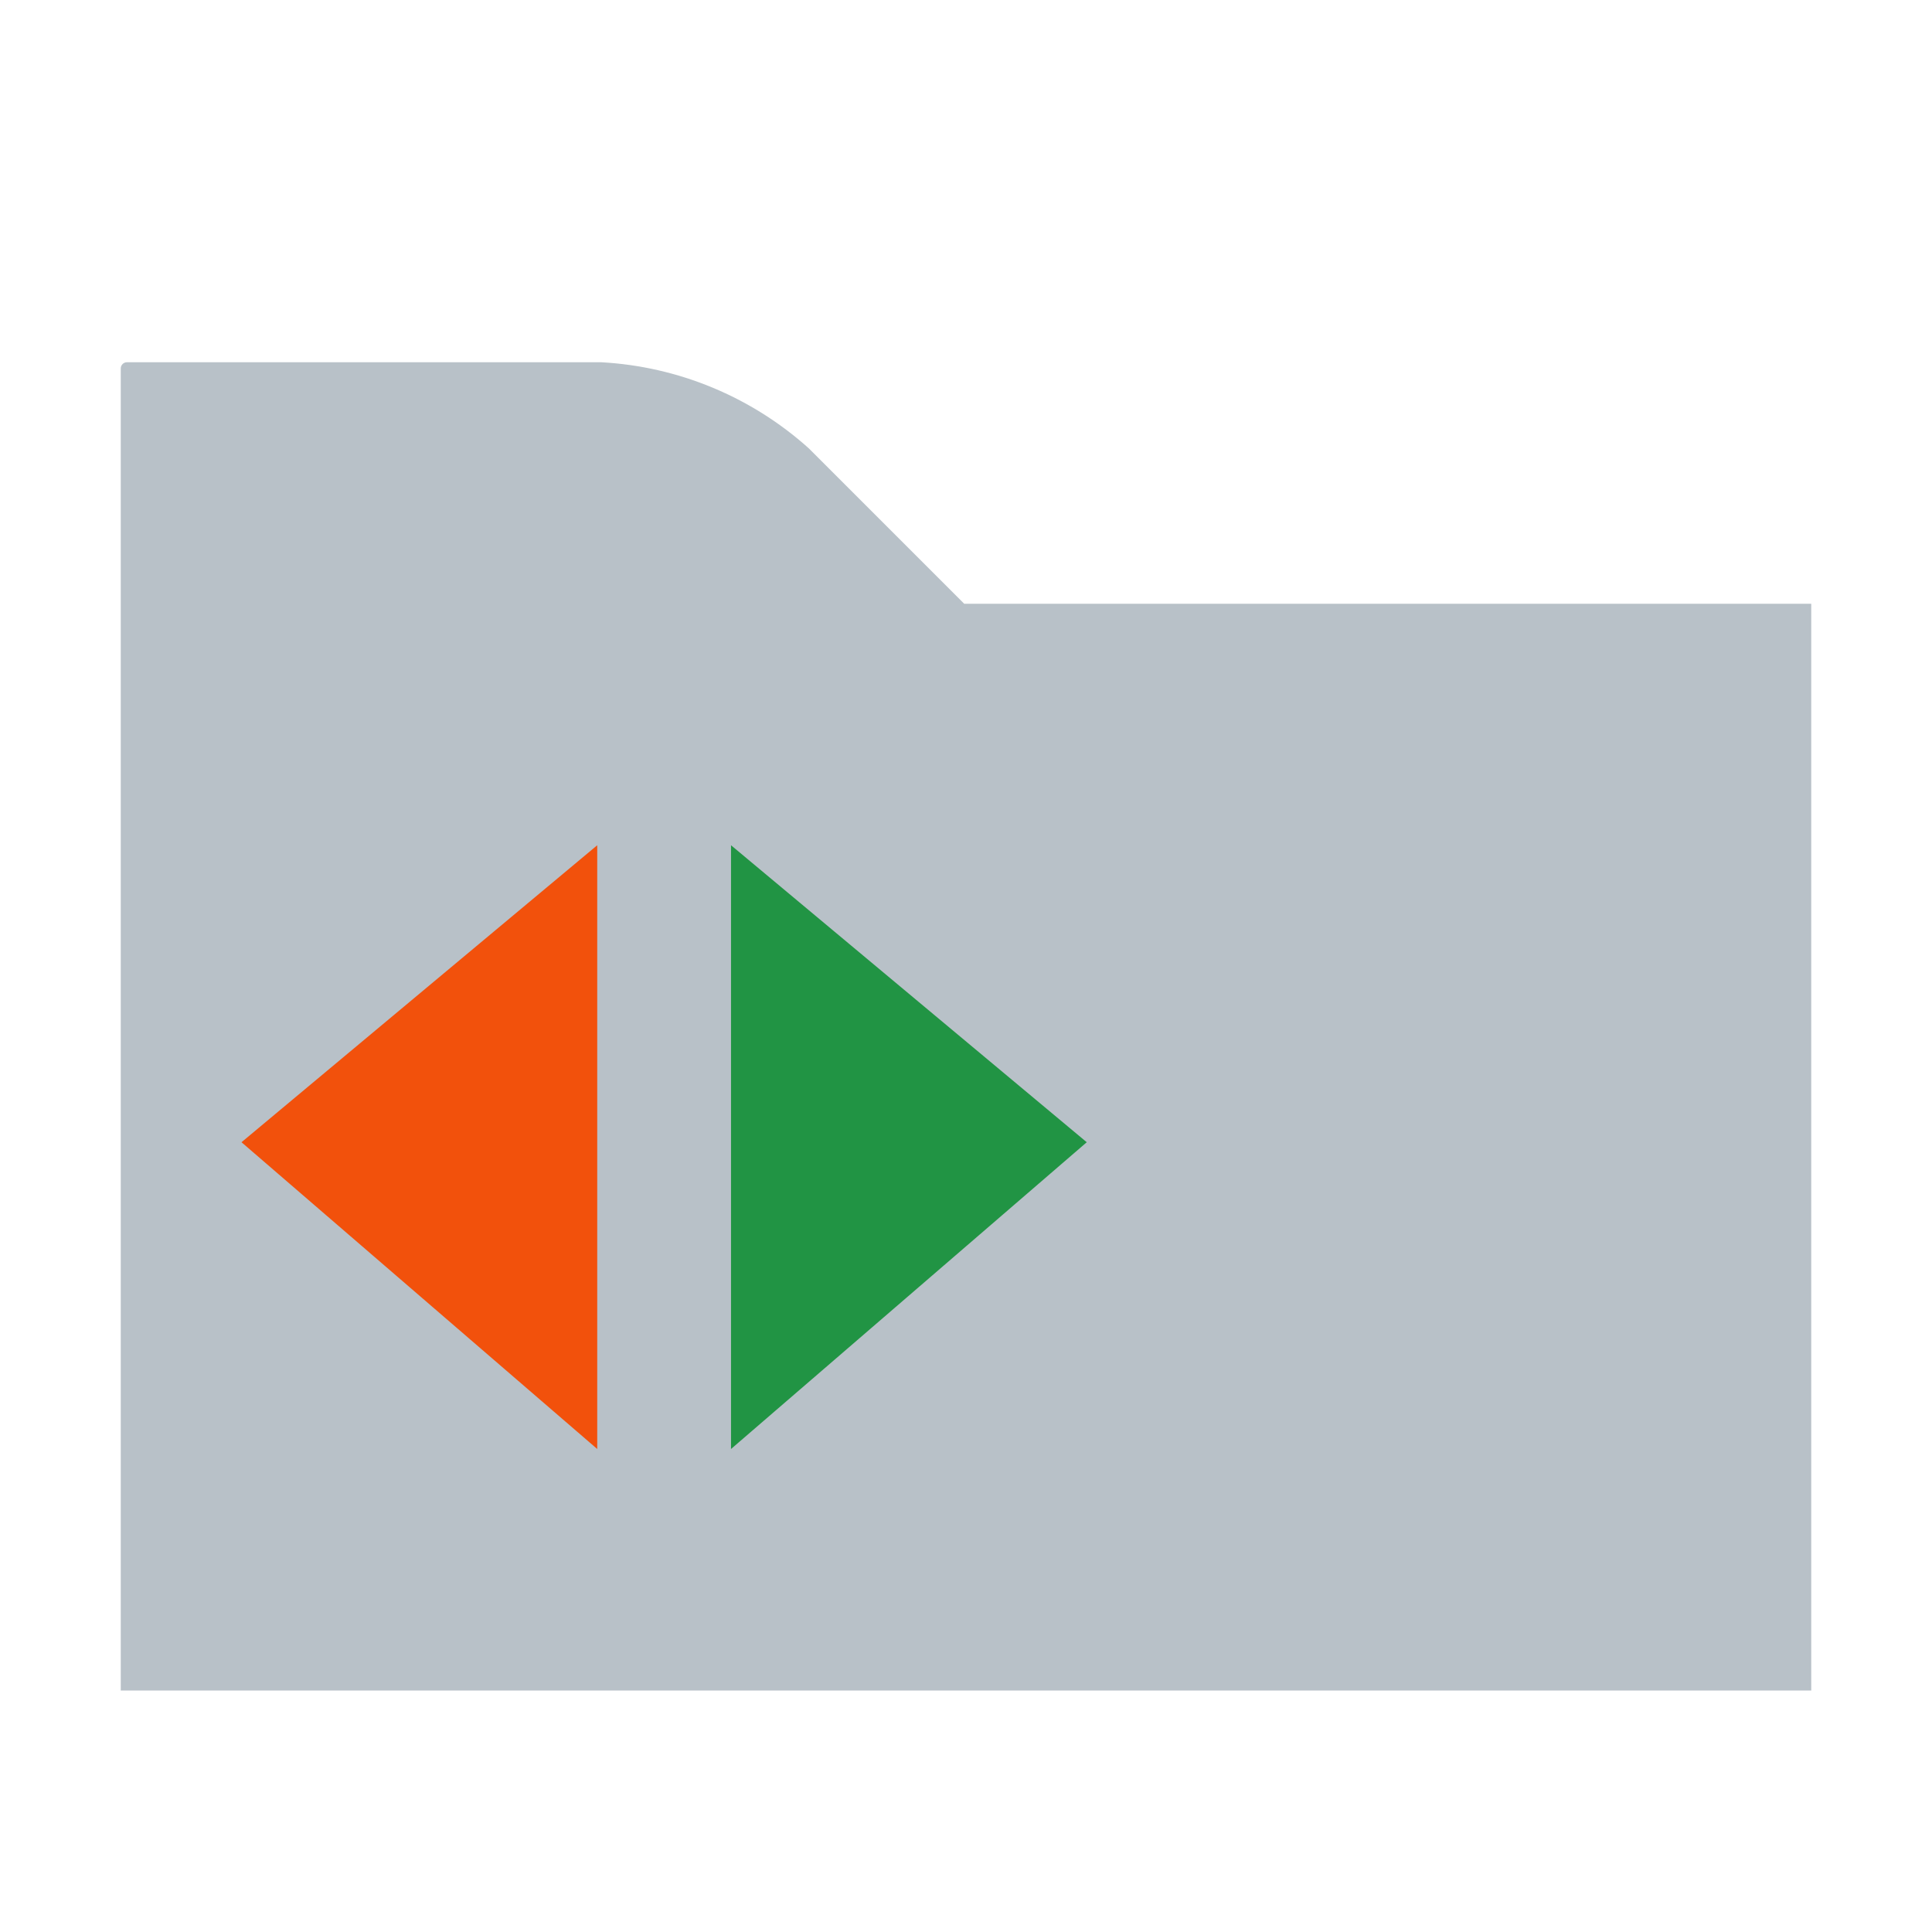
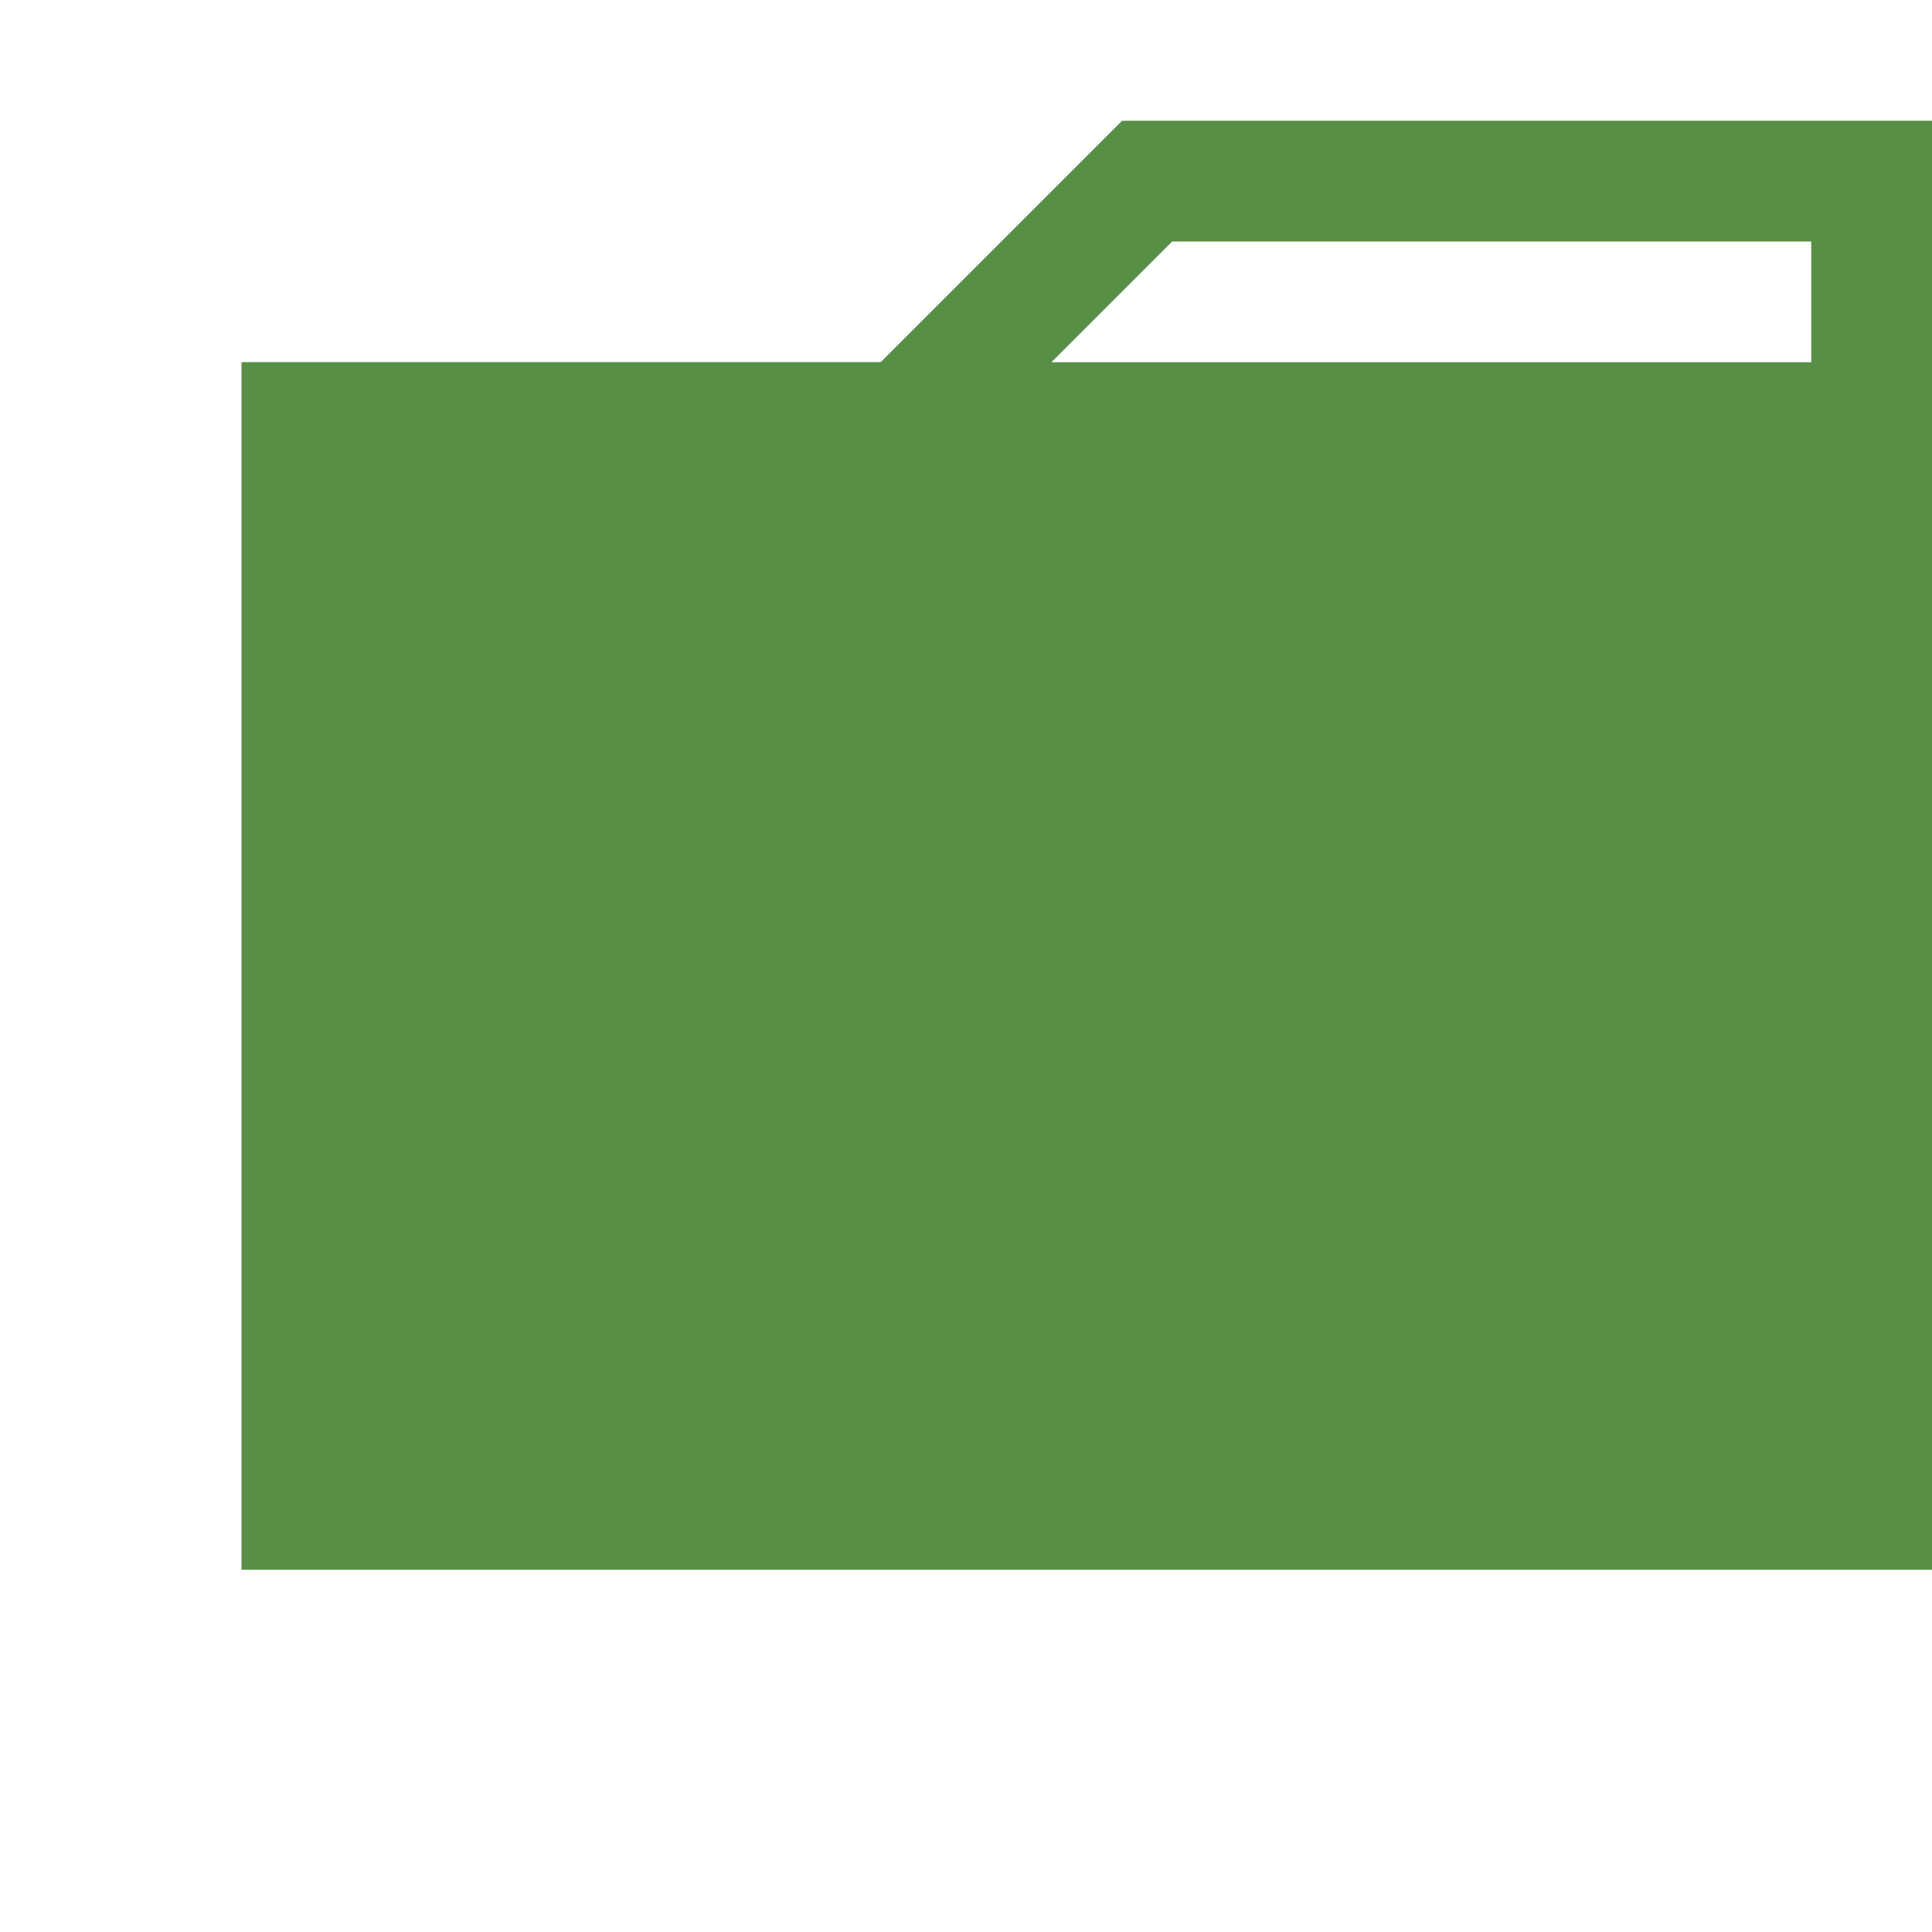
- <svg xmlns="http://www.w3.org/2000/svg" viewBox="0 0 32 32">
-   <path d="M15.97 10l-2.577-2.577A5.6 5.6 0 0 0 9.958 6H2.103A.103.103 0 0 0 2 6.103V28h28V10H15.97z" fill="#9aa7b0" opacity=".7" />
-   <path fill="#f2510c" d="M9.892 24L4 18.919 9.892 14v10z" />
-   <path fill="#219444" d="M12.108 24L18 18.919 12.108 14v10z" />
+ <svg xmlns="http://www.w3.org/2000/svg" width="320" height="320">
+   <path fill="none" stroke="rgb(88, 143, 70)" stroke-width="20" d="M 50 70 h 100 l 40 -40 h 120 v 220 H 50 z" />
+   <rect fill="rgb(88, 143, 70)" height="199.5" width="277.5" x="40.5" y="60" />
</svg>
